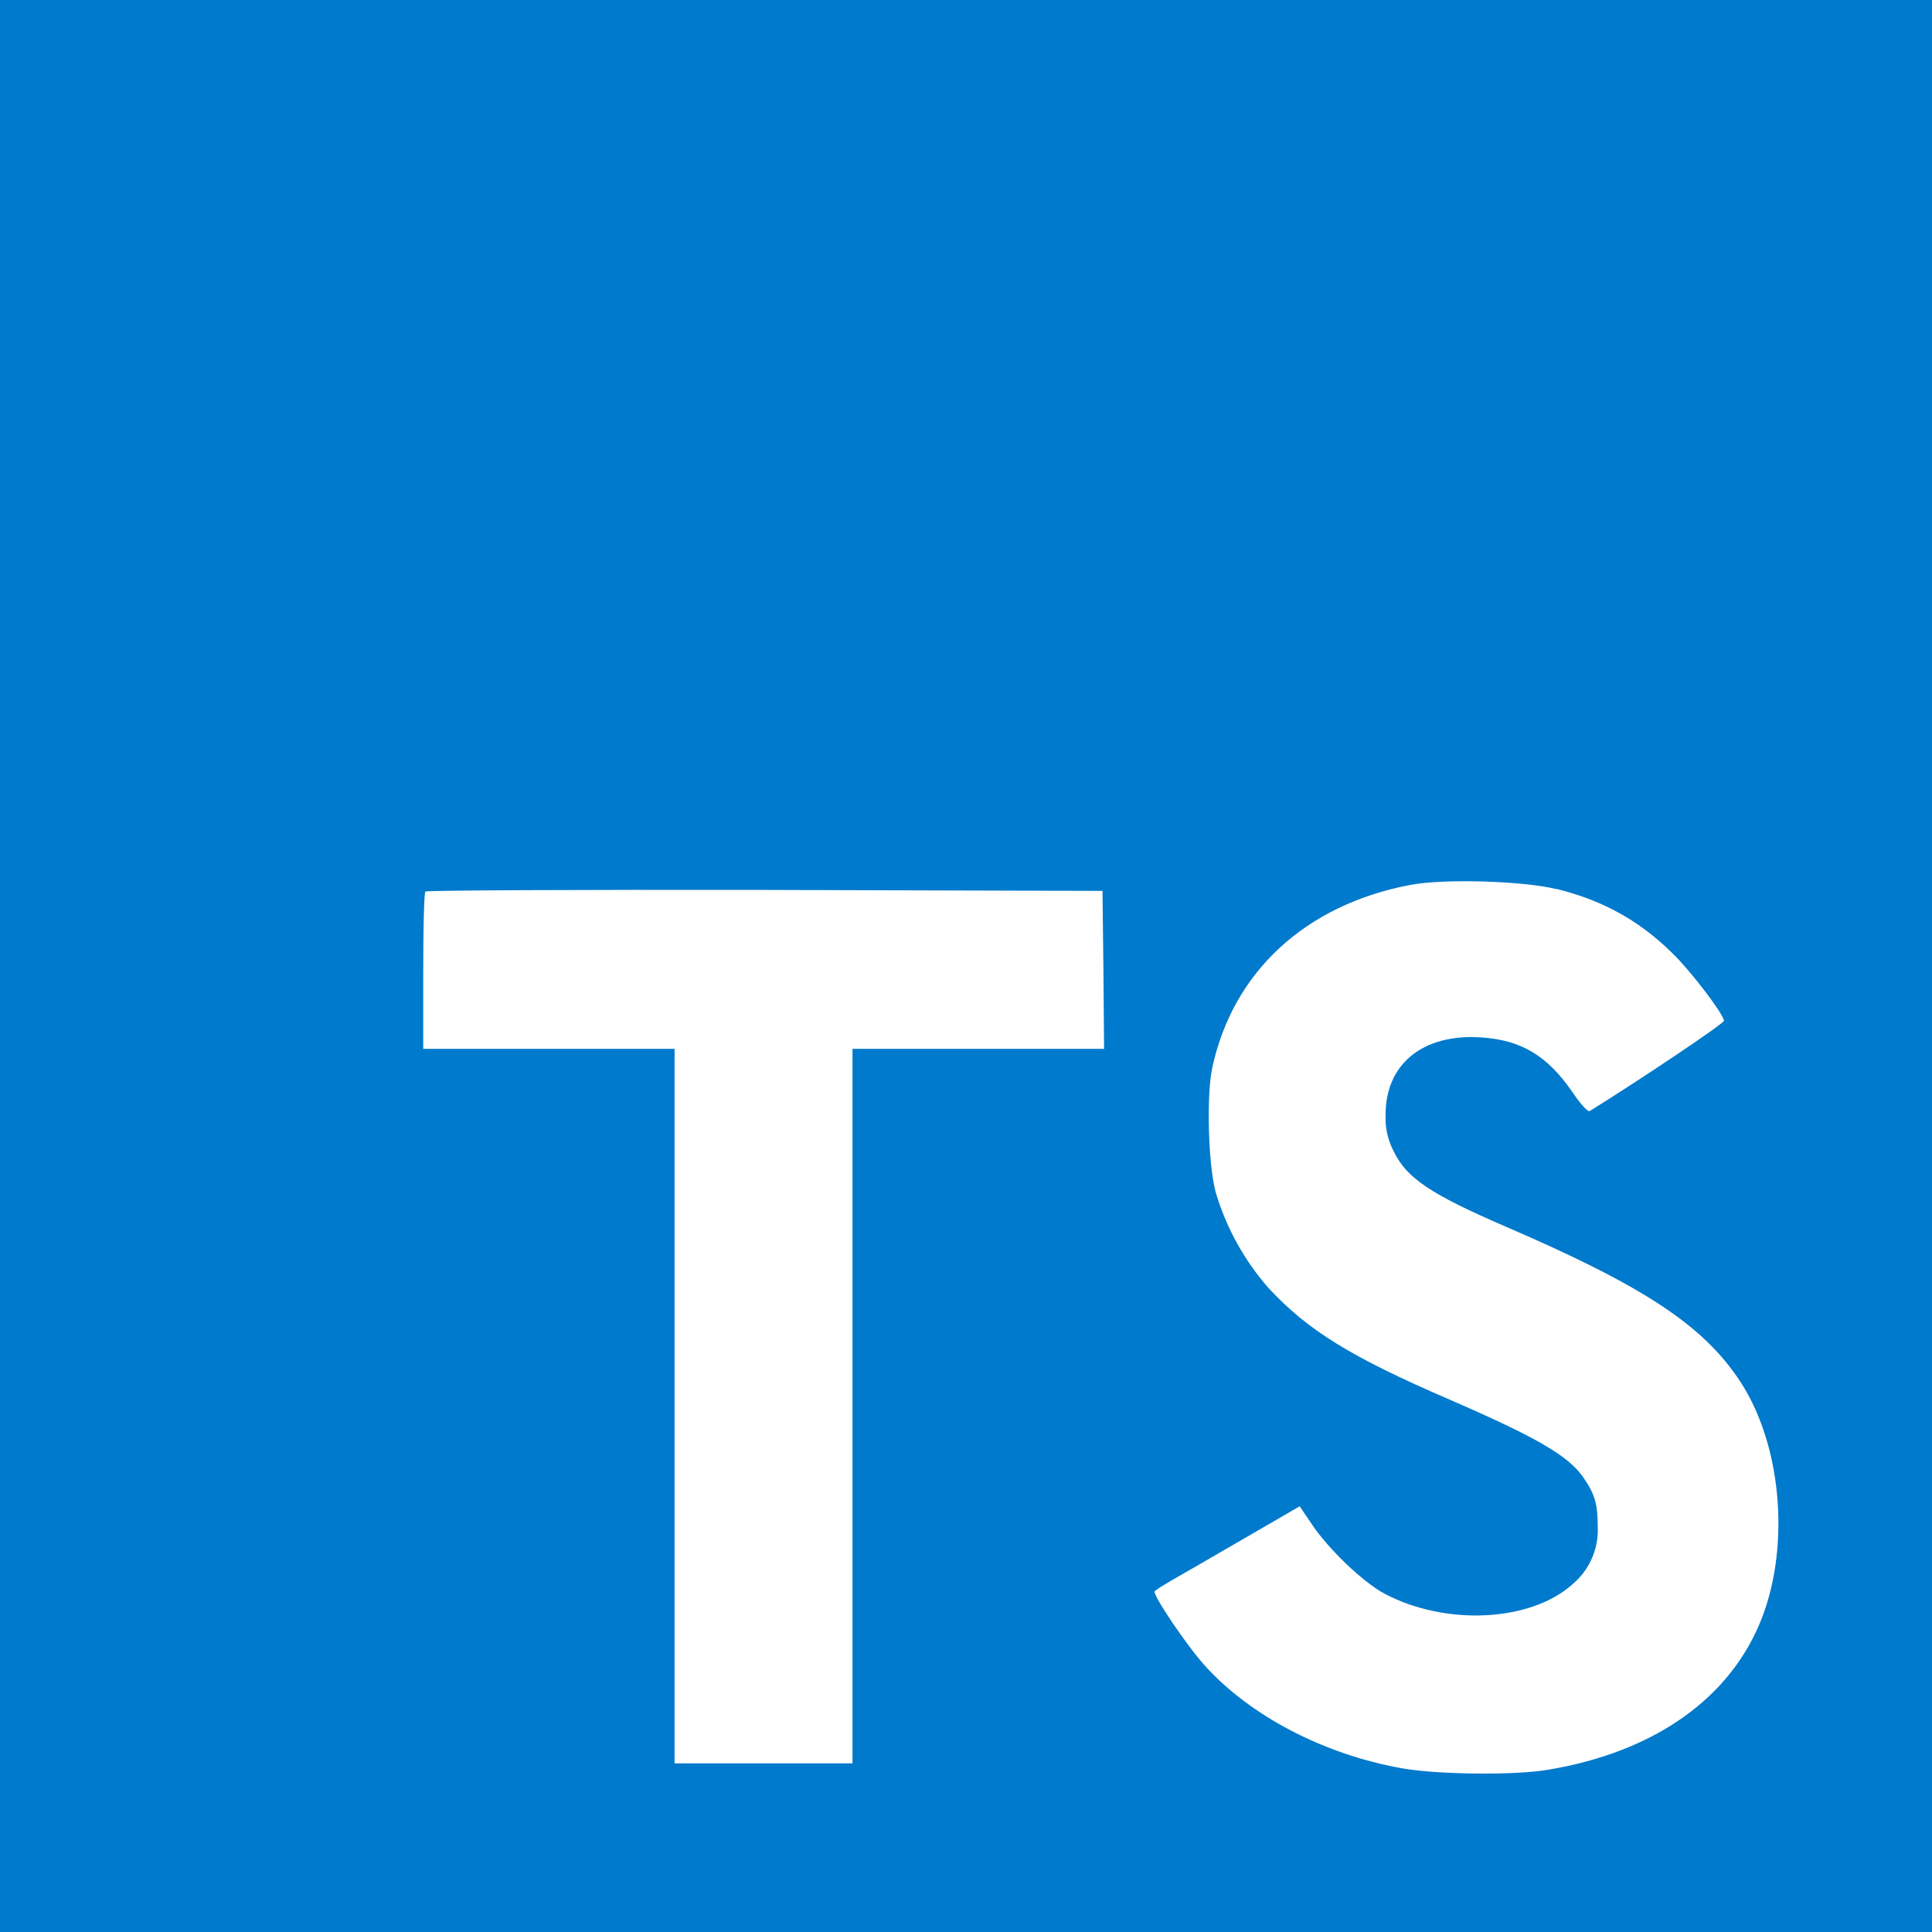
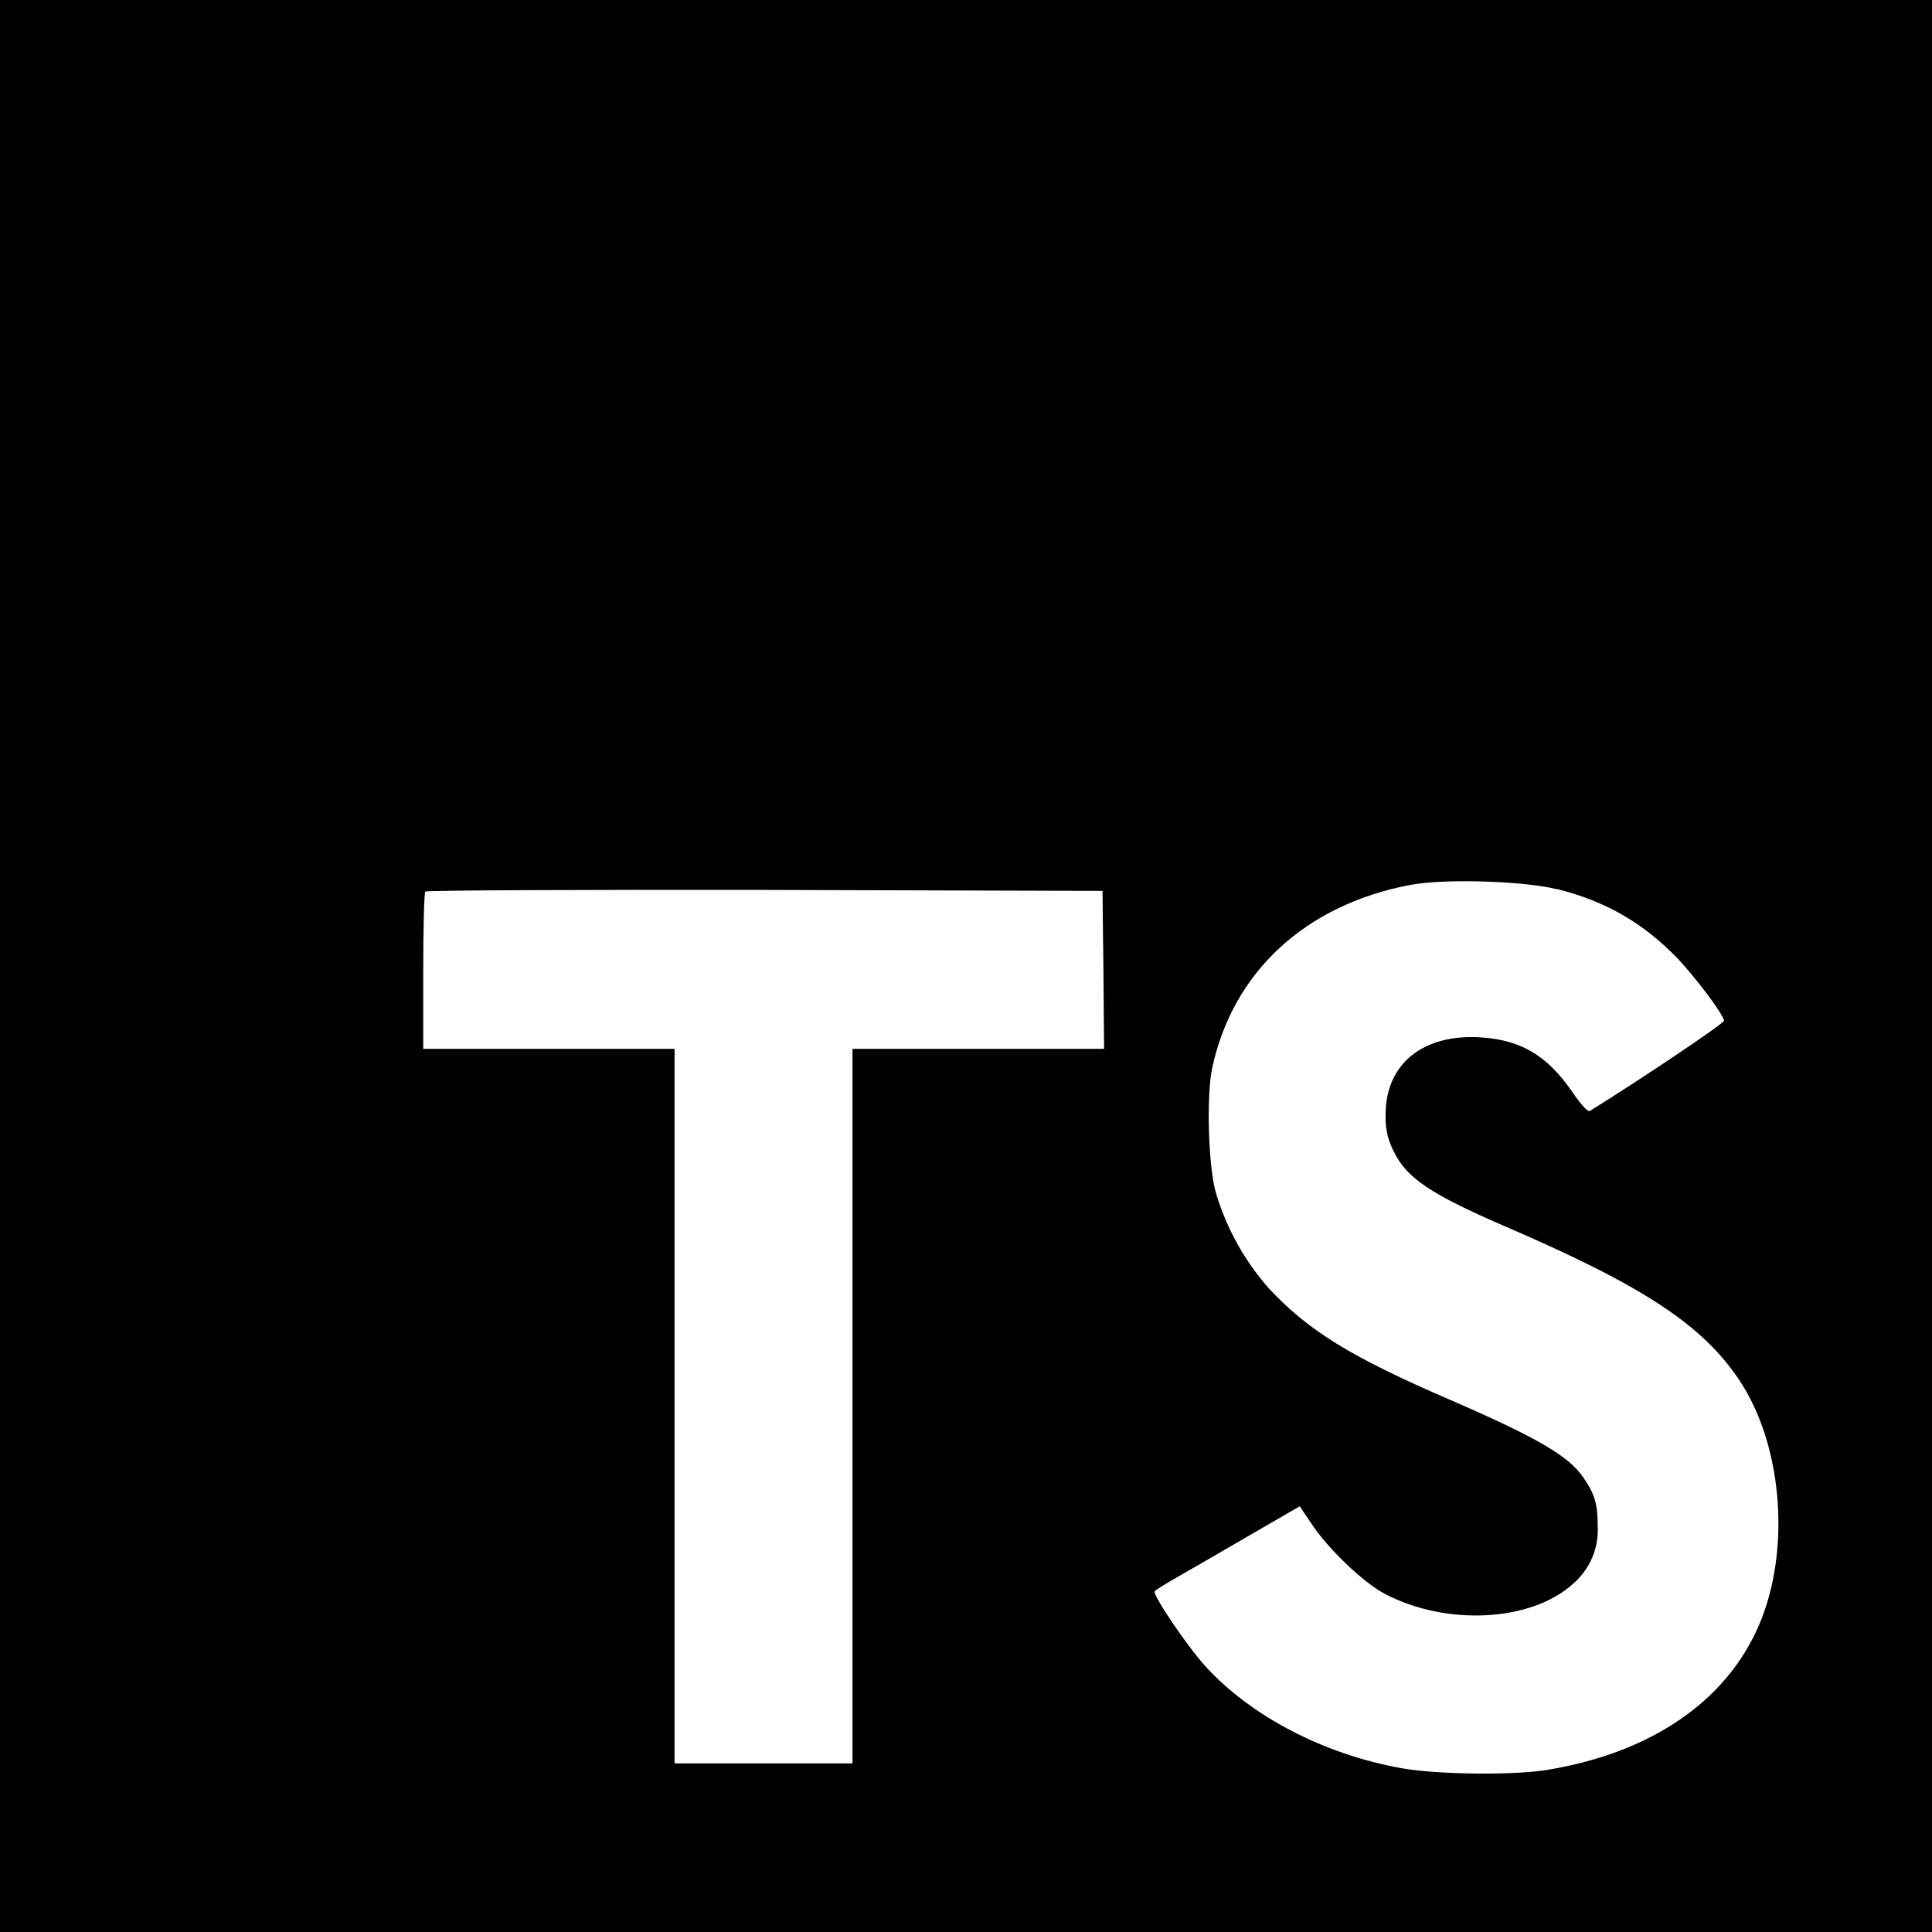
<svg xmlns="http://www.w3.org/2000/svg" version="1.1" width="32" height="32" viewBox="0 0 32 32">
-   <path fill="#007acc" d="M0 16v16h32v-32h-32zM25.788 14.725c0.813 0.203 1.432 0.564 2.001 1.153 0.295 0.315 0.732 0.888 0.767 1.027 0.011 0.040-1.381 0.973-2.224 1.497-0.031 0.020-0.153-0.112-0.289-0.315-0.413-0.6-0.844-0.859-1.504-0.904-0.971-0.067-1.595 0.441-1.589 1.289-0.001 0.015-0.001 0.032-0.001 0.050 0 0.201 0.051 0.391 0.14 0.557l-0.003-0.006c0.213 0.441 0.611 0.707 1.853 1.244 2.292 0.987 3.272 1.636 3.881 2.56 0.68 1.031 0.833 2.677 0.371 3.901-0.507 1.331-1.767 2.235-3.54 2.533-0.548 0.097-1.848 0.083-2.437-0.024-1.285-0.229-2.504-0.864-3.256-1.697-0.295-0.324-0.869-1.173-0.833-1.233 0.015-0.021 0.147-0.103 0.293-0.188 0.144-0.081 0.681-0.392 1.189-0.687l0.92-0.533 0.193 0.285c0.269 0.411 0.857 0.975 1.213 1.163 1.021 0.539 2.423 0.463 3.113-0.157 0.257-0.217 0.419-0.54 0.419-0.9 0-0.021-0.001-0.042-0.002-0.062l0 0.003c0-0.371-0.047-0.533-0.24-0.813-0.248-0.355-0.756-0.653-2.199-1.28-1.651-0.711-2.361-1.152-3.012-1.853-0.392-0.445-0.694-0.981-0.871-1.57l-0.008-0.030c-0.121-0.452-0.152-1.585-0.056-2.041 0.34-1.596 1.544-2.707 3.281-3.037 0.564-0.107 1.875-0.067 2.428 0.071zM18.276 16.061l0.011 1.311h-4.167v11.835h-2.947v-11.835h-4.163v-1.285c0-0.712 0.015-1.307 0.035-1.32 0.016-0.021 2.551-0.032 5.623-0.027l5.593 0.016z" />
+   <path fill="current-color" d="M0 16v16h32v-32h-32zM25.788 14.725c0.813 0.203 1.432 0.564 2.001 1.153 0.295 0.315 0.732 0.888 0.767 1.027 0.011 0.040-1.381 0.973-2.224 1.497-0.031 0.020-0.153-0.112-0.289-0.315-0.413-0.6-0.844-0.859-1.504-0.904-0.971-0.067-1.595 0.441-1.589 1.289-0.001 0.015-0.001 0.032-0.001 0.050 0 0.201 0.051 0.391 0.14 0.557l-0.003-0.006c0.213 0.441 0.611 0.707 1.853 1.244 2.292 0.987 3.272 1.636 3.881 2.56 0.68 1.031 0.833 2.677 0.371 3.901-0.507 1.331-1.767 2.235-3.54 2.533-0.548 0.097-1.848 0.083-2.437-0.024-1.285-0.229-2.504-0.864-3.256-1.697-0.295-0.324-0.869-1.173-0.833-1.233 0.015-0.021 0.147-0.103 0.293-0.188 0.144-0.081 0.681-0.392 1.189-0.687l0.92-0.533 0.193 0.285c0.269 0.411 0.857 0.975 1.213 1.163 1.021 0.539 2.423 0.463 3.113-0.157 0.257-0.217 0.419-0.54 0.419-0.9 0-0.021-0.001-0.042-0.002-0.062l0 0.003c0-0.371-0.047-0.533-0.24-0.813-0.248-0.355-0.756-0.653-2.199-1.28-1.651-0.711-2.361-1.152-3.012-1.853-0.392-0.445-0.694-0.981-0.871-1.57l-0.008-0.030c-0.121-0.452-0.152-1.585-0.056-2.041 0.34-1.596 1.544-2.707 3.281-3.037 0.564-0.107 1.875-0.067 2.428 0.071zM18.276 16.061l0.011 1.311h-4.167v11.835h-2.947v-11.835h-4.163v-1.285c0-0.712 0.015-1.307 0.035-1.32 0.016-0.021 2.551-0.032 5.623-0.027l5.593 0.016z" />
</svg>
